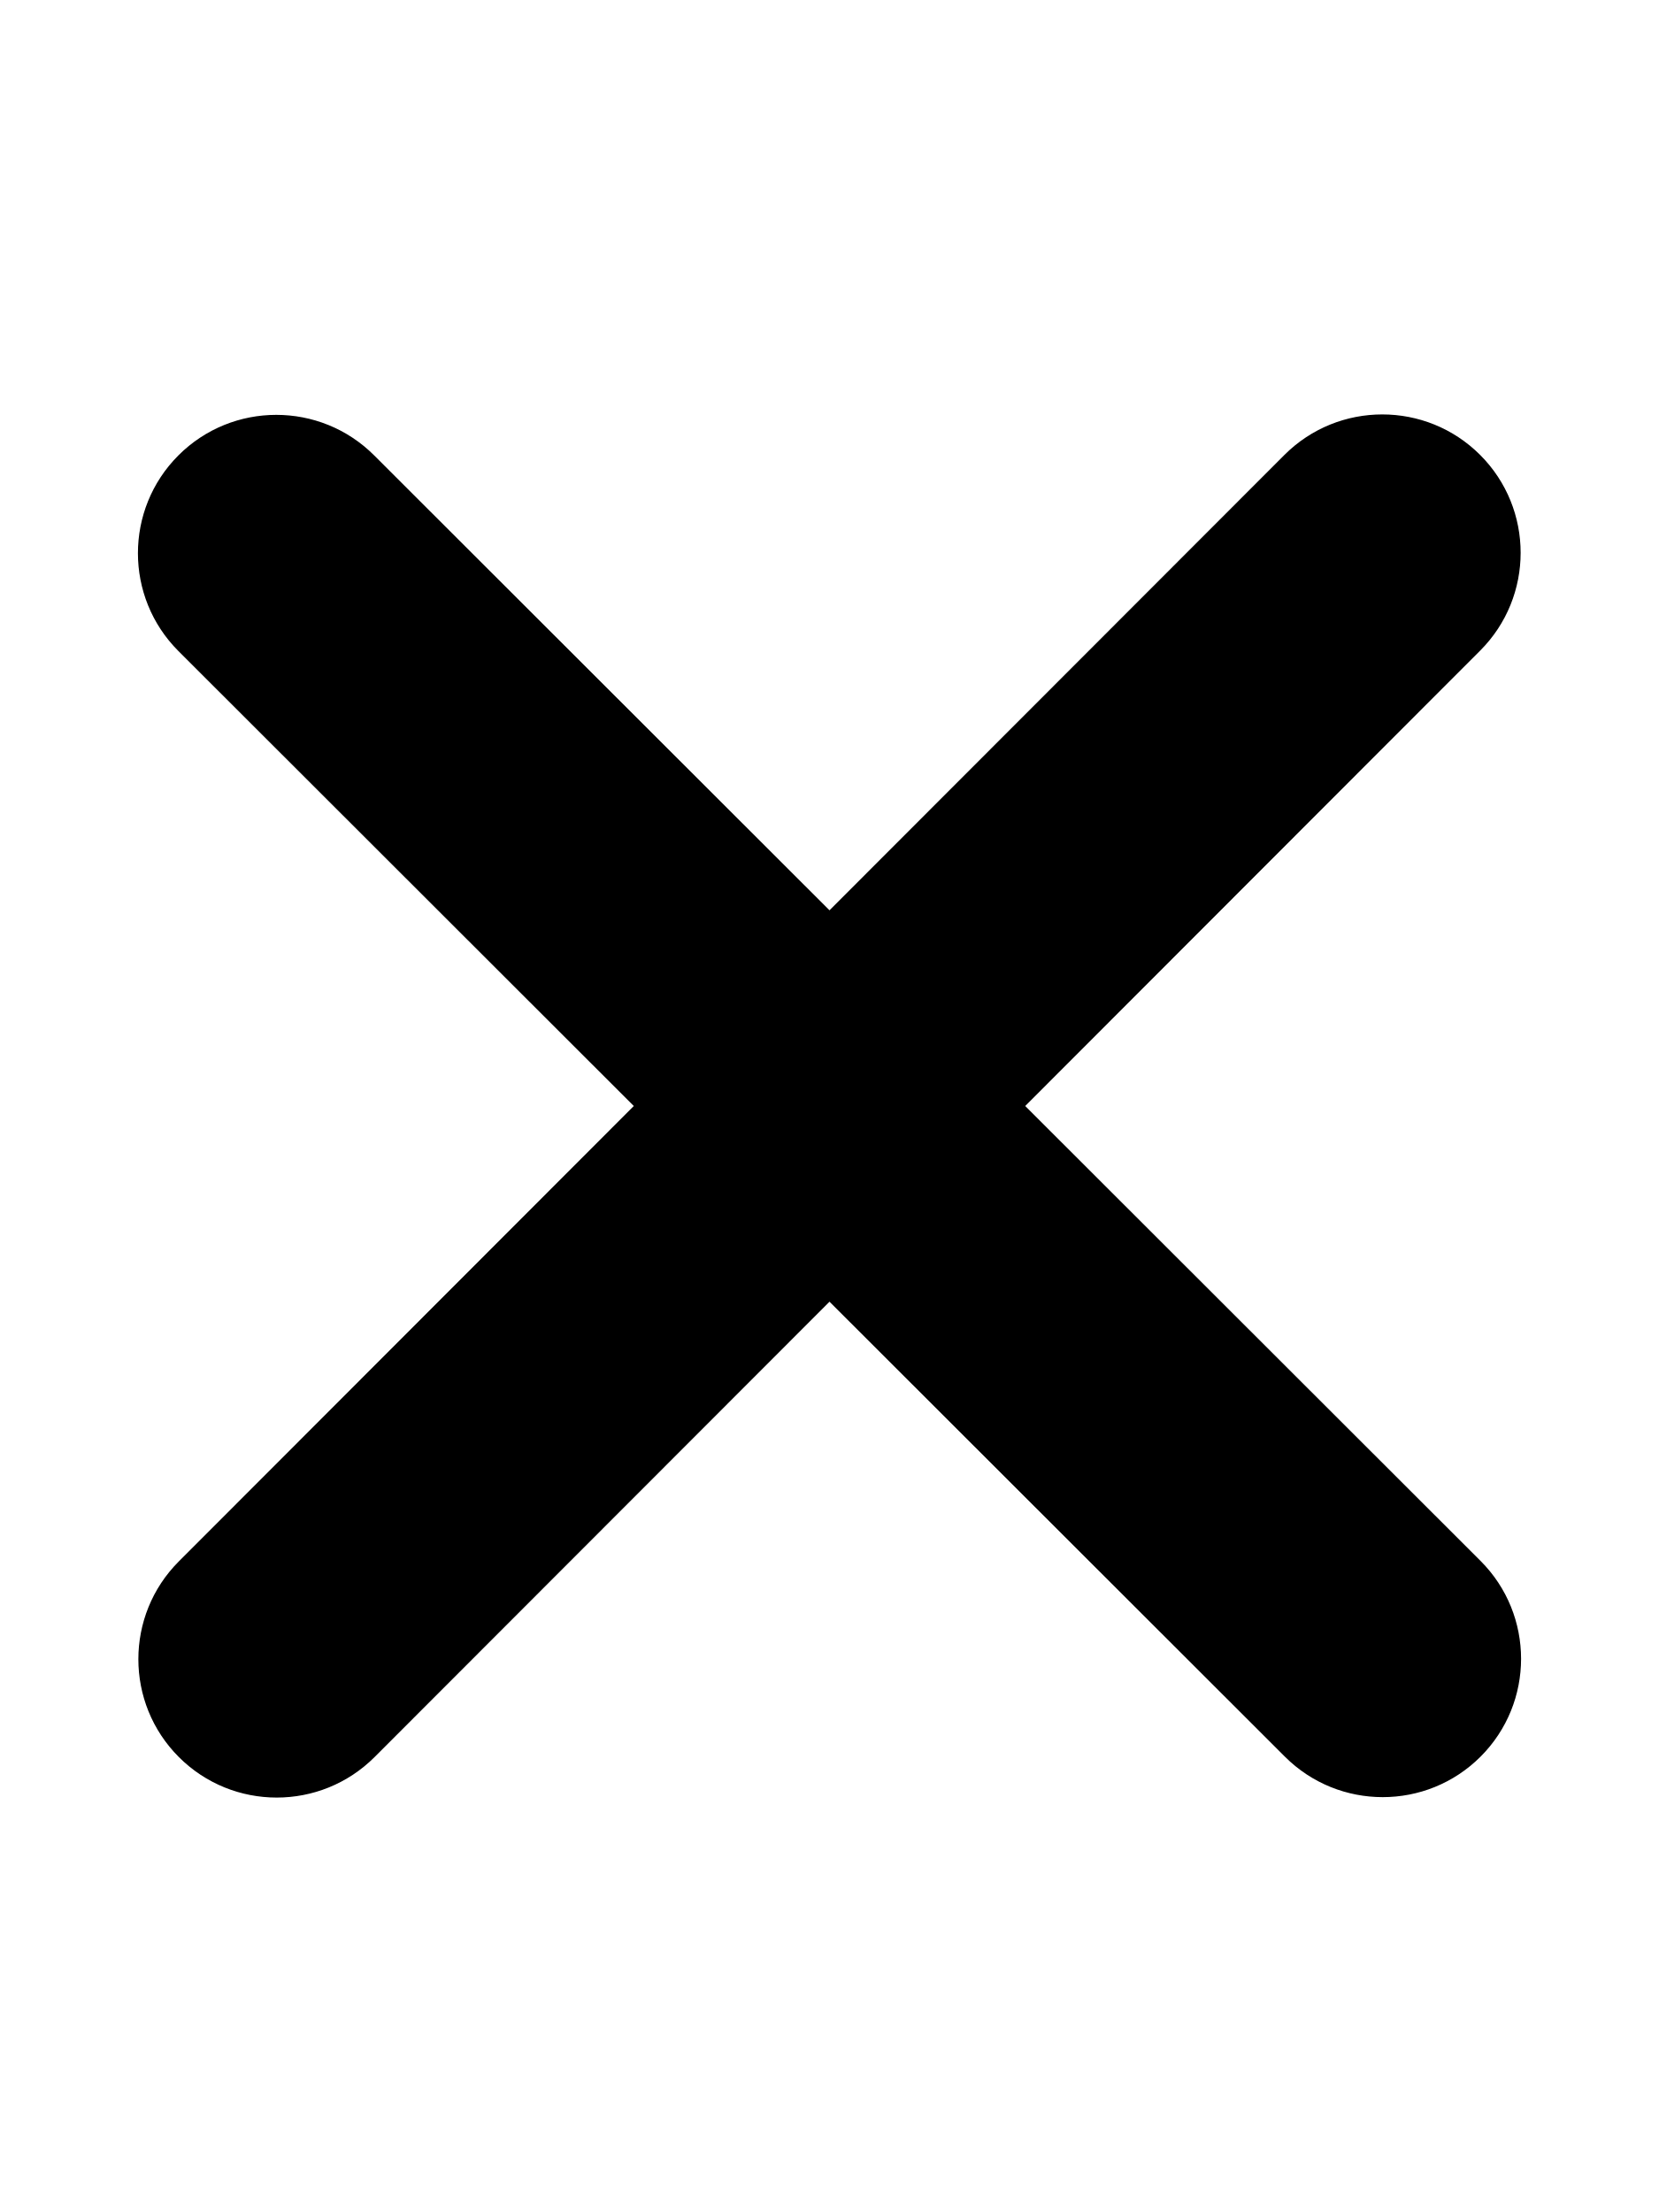
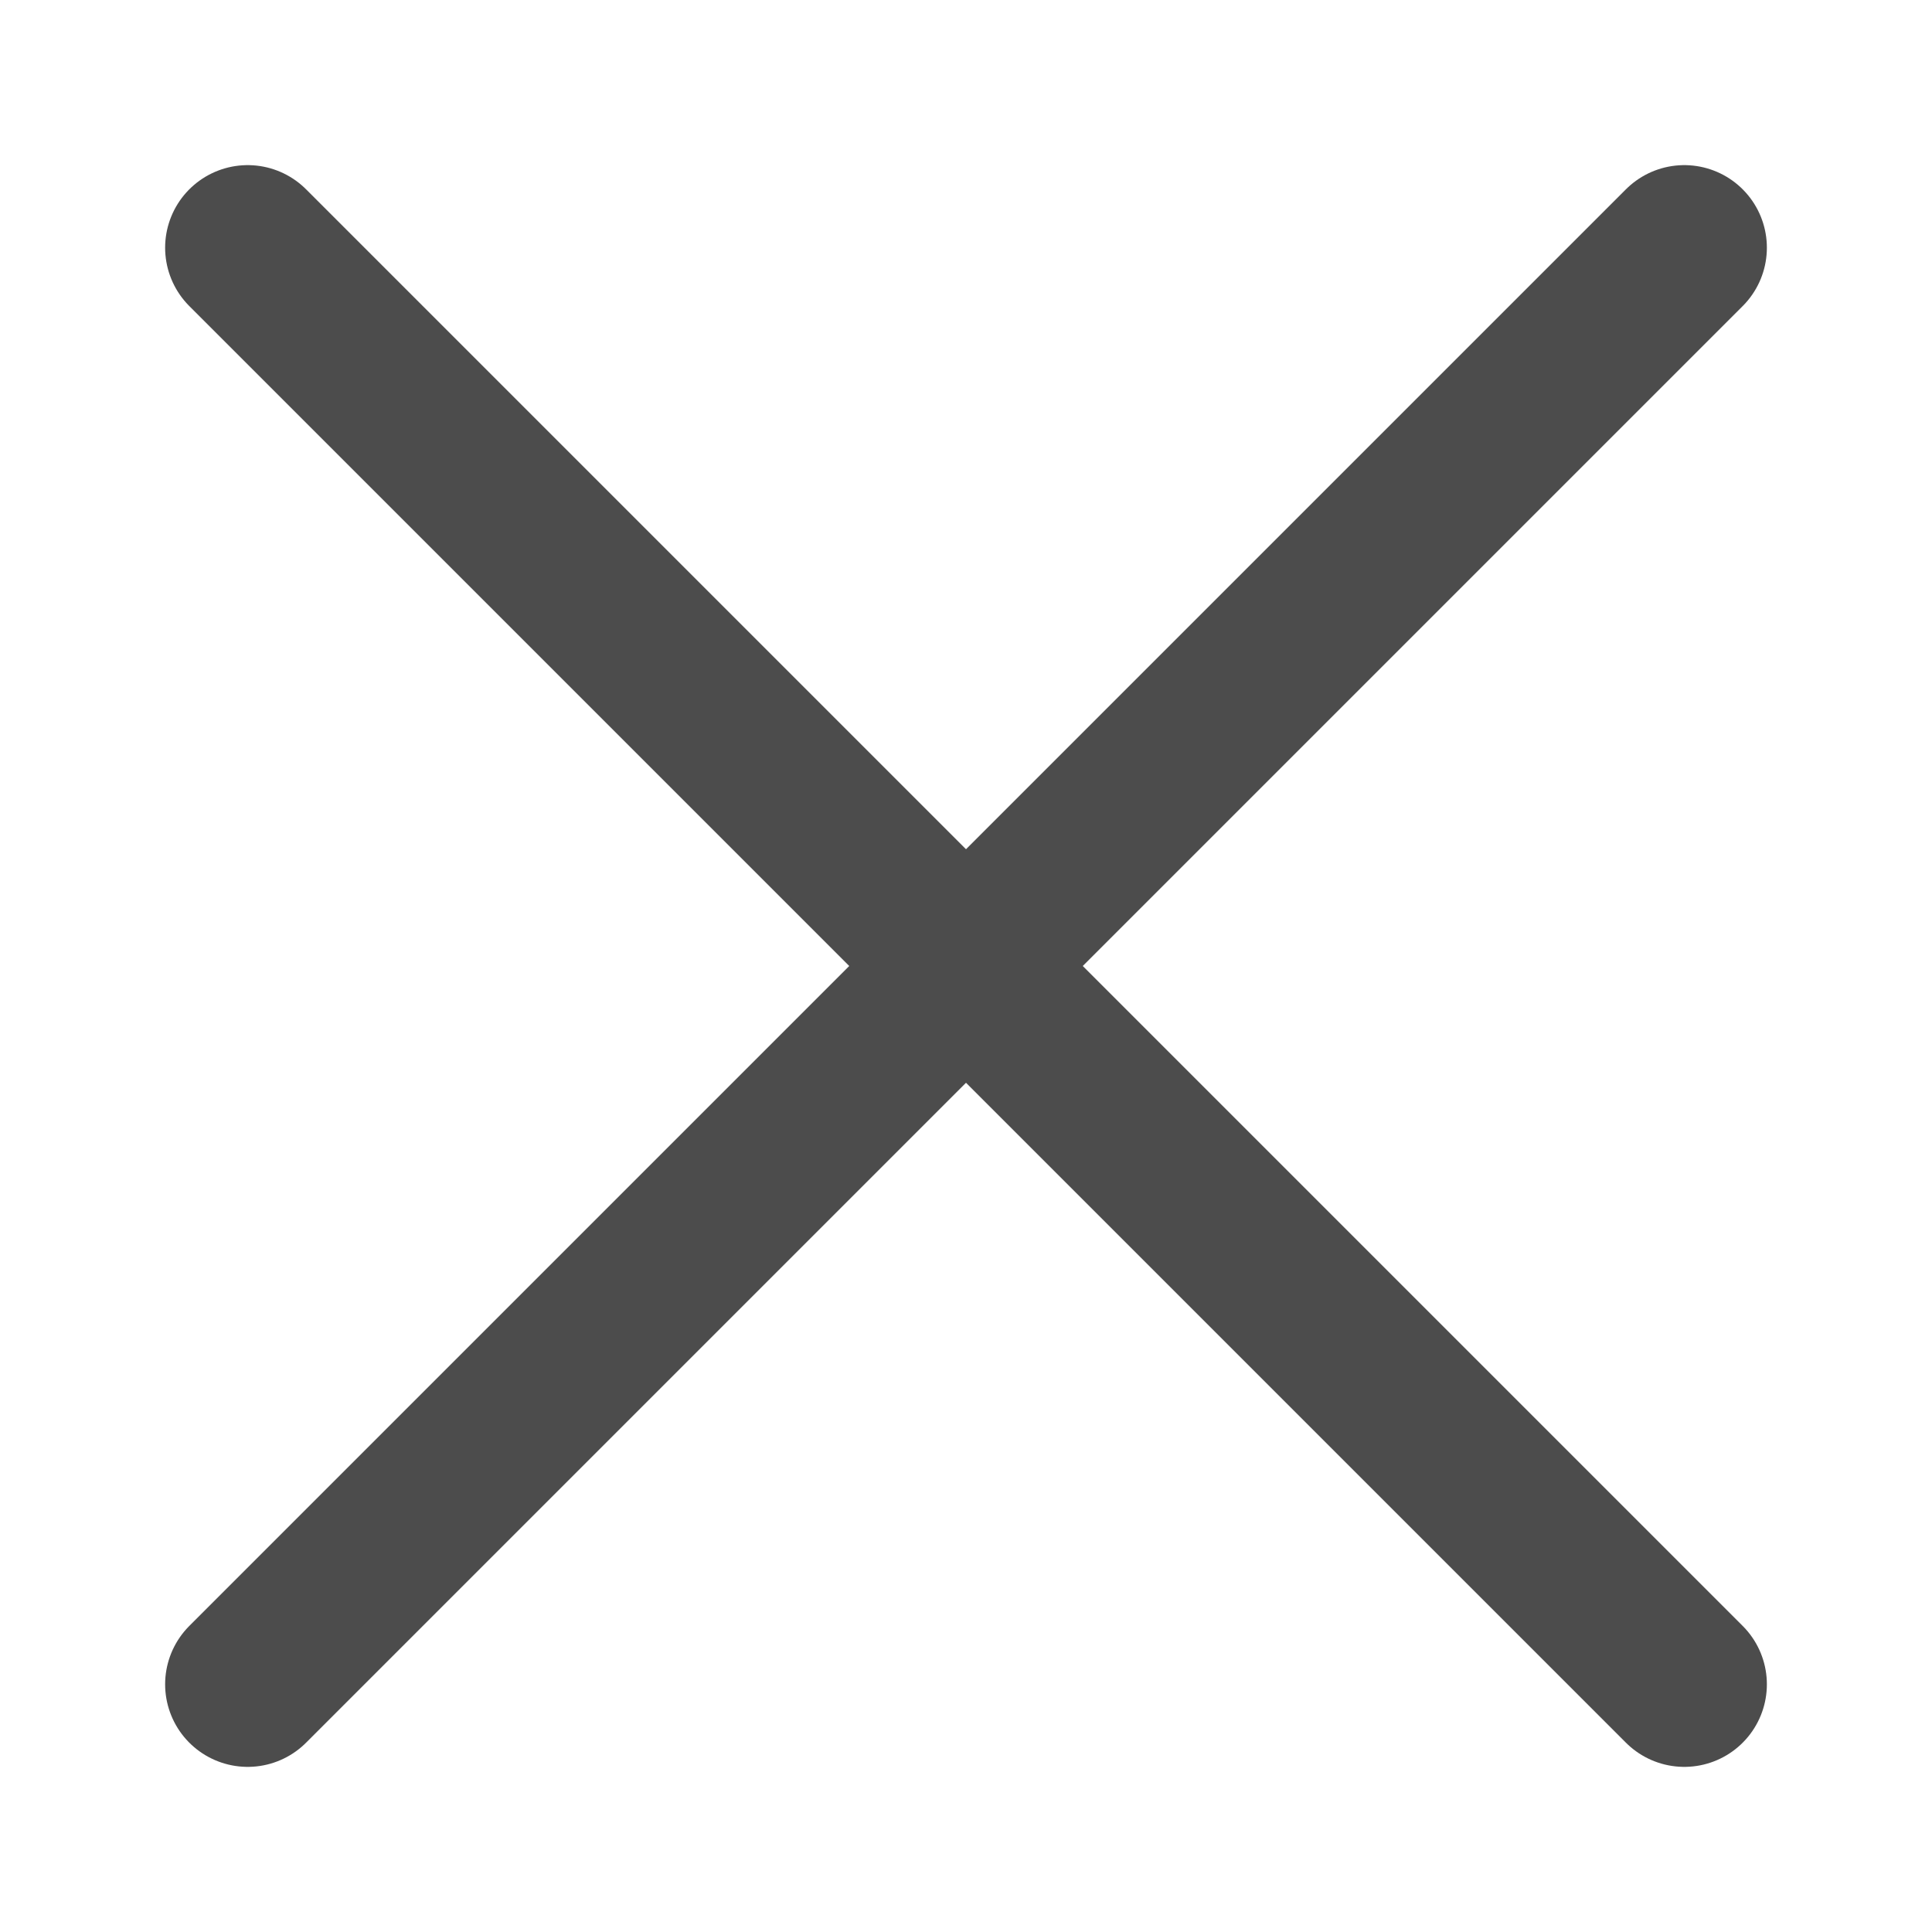
- <svg xmlns="http://www.w3.org/2000/svg" viewBox="0 0 384 512">
-   <path d="M342.6 150.6c12.5-12.5 12.5-32.8 0-45.3s-32.8-12.5-45.3 0L192 210.7 86.6 105.4c-12.5-12.5-32.8-12.5-45.3 0s-12.5 32.8 0 45.3L146.7 256 41.4 361.4c-12.5 12.5-12.5 32.8 0 45.3s32.8 12.5 45.3 0L192 301.3 297.4 406.6c12.5 12.5 32.8 12.5 45.3 0s12.5-32.8 0-45.3L237.3 256 342.6 150.6z" />
+ <svg xmlns="http://www.w3.org/2000/svg" version="1.1" id="Layer_1" x="0px" y="0px" viewBox="0 0 23.4 23.4" style="enable-background:new 0 0 23.4 23.4;" xml:space="preserve">
+   <style type="text/css">
+ 	.st0{fill:none;stroke:#4C4C4C;stroke-width:2;stroke-linecap:round;stroke-linejoin:round;stroke-miterlimit:10;}
+ </style>
+   <g>
+     <line class="st0" x1="20.4" y1="3" x2="3" y2="20.4" />
+     <line class="st0" x1="20.4" y1="20.4" x2="3" y2="3" />
+   </g>
</svg>
